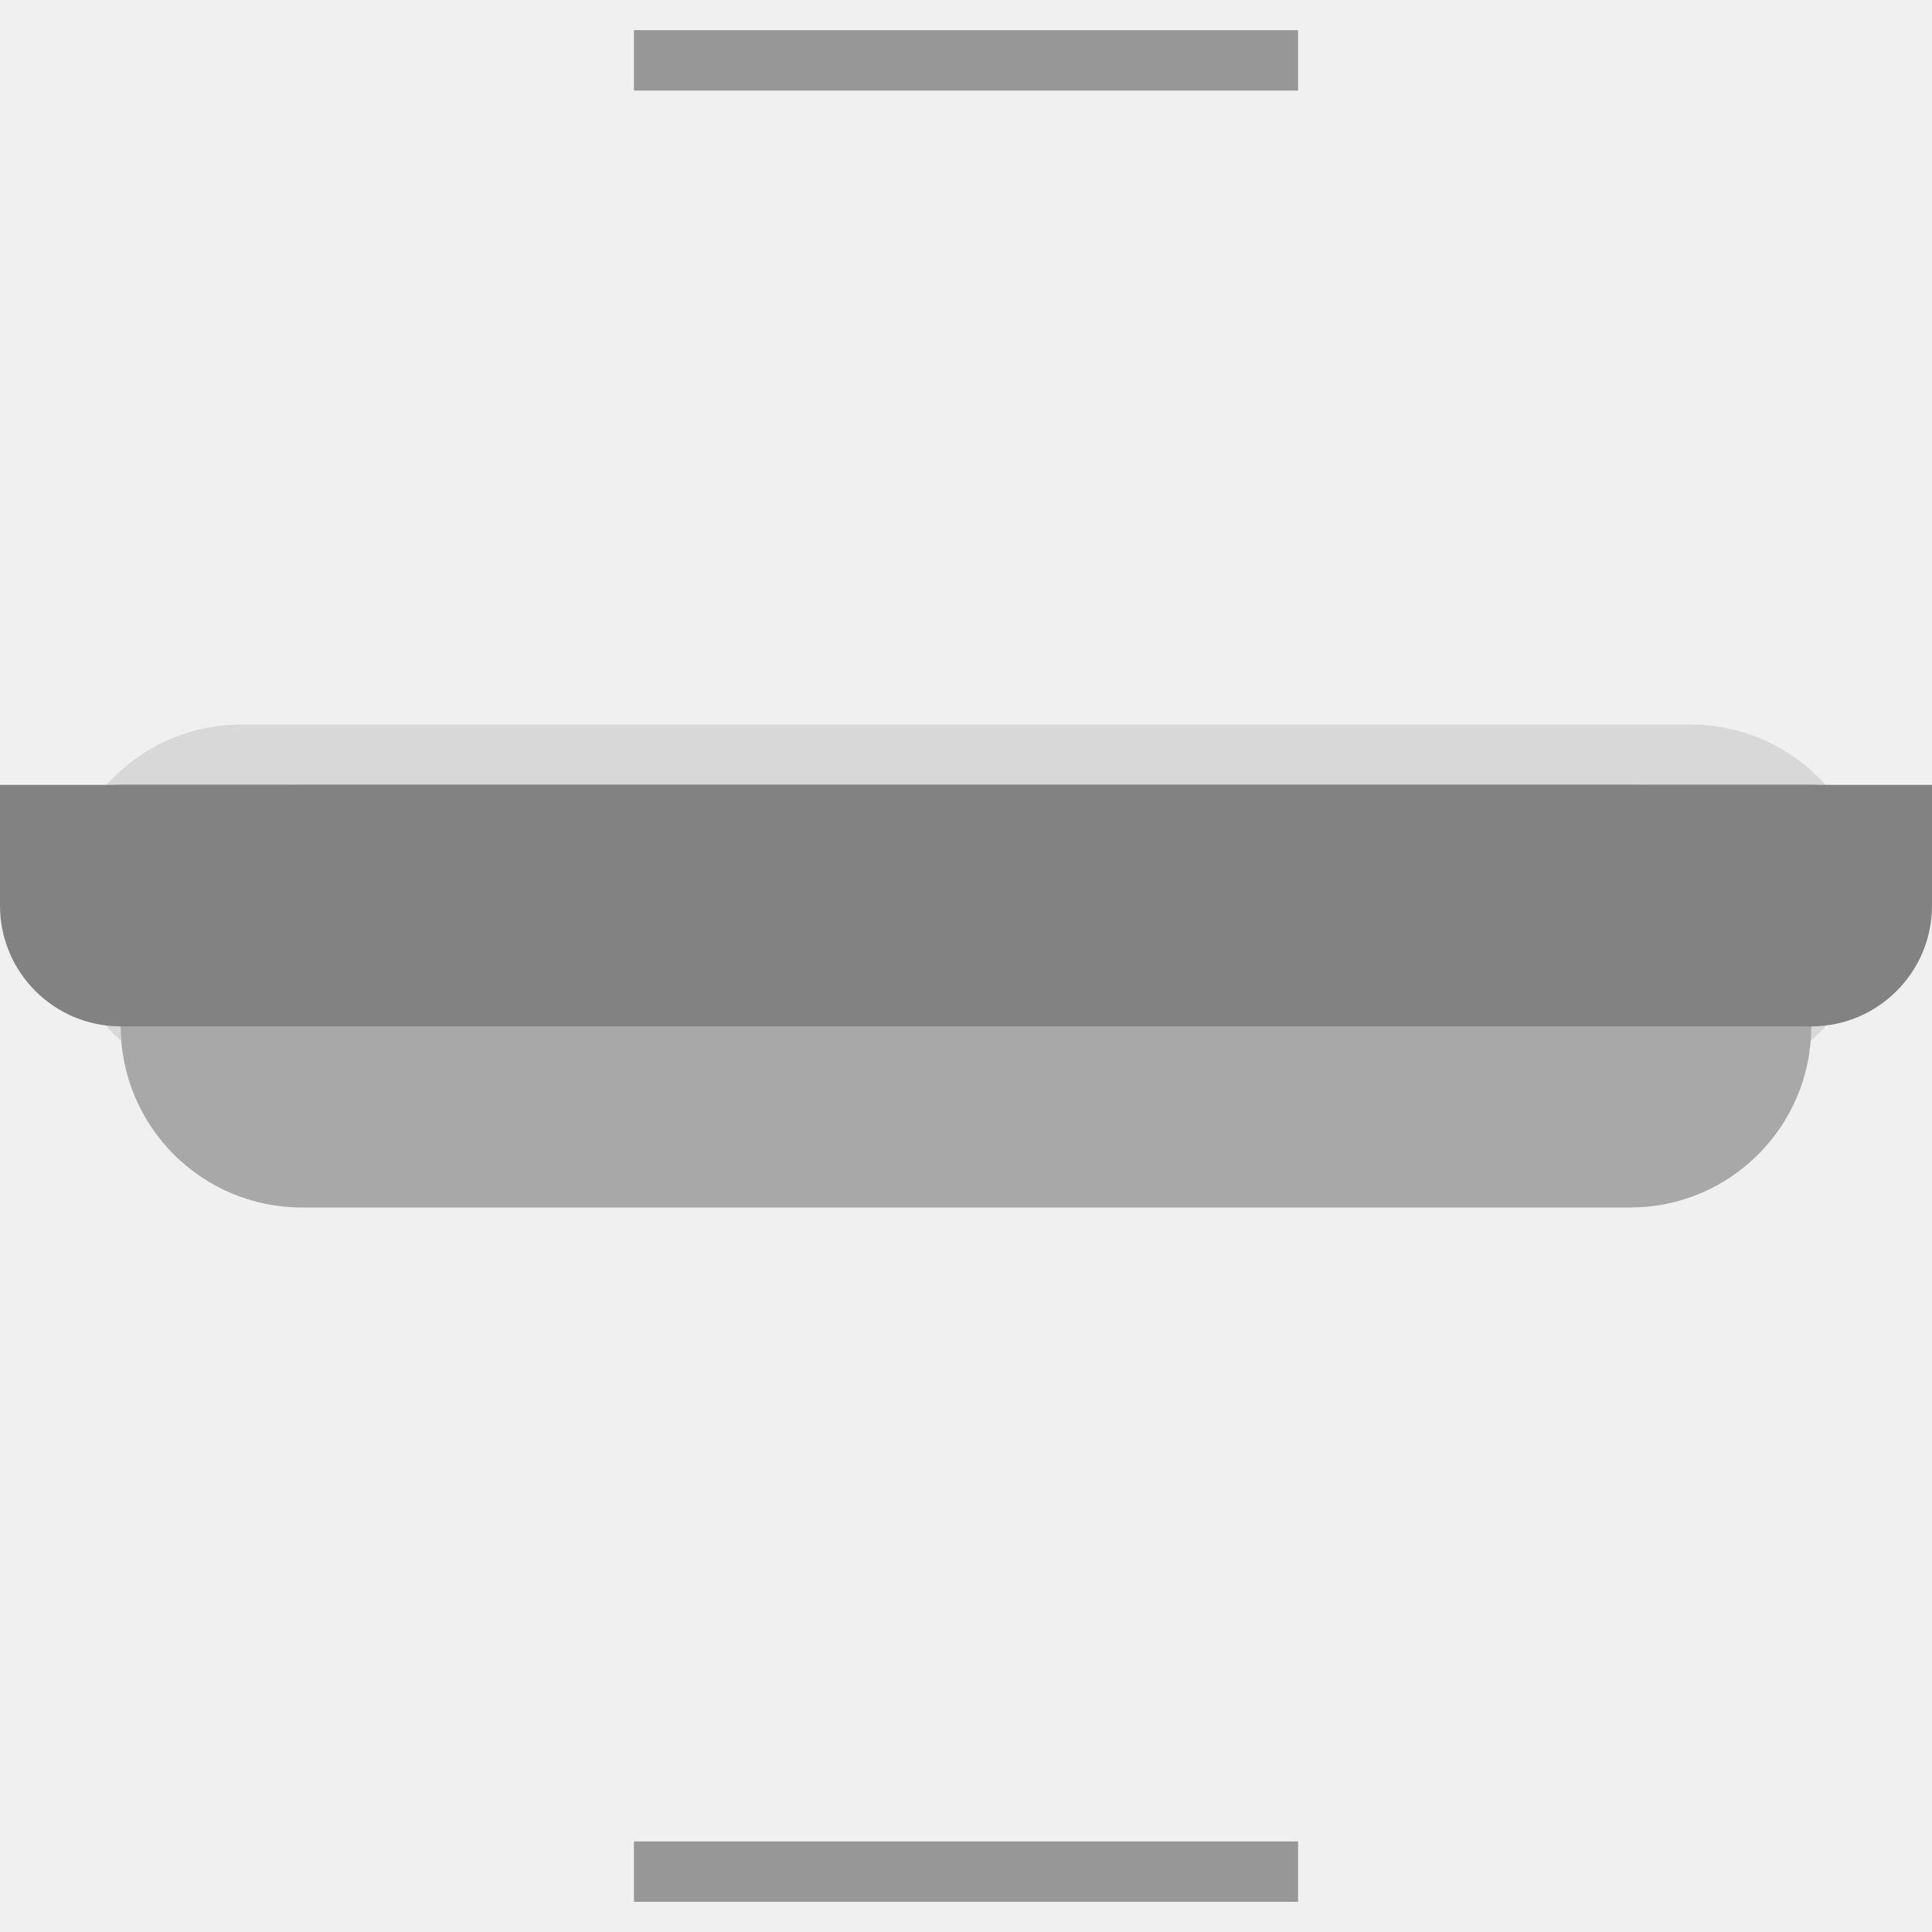
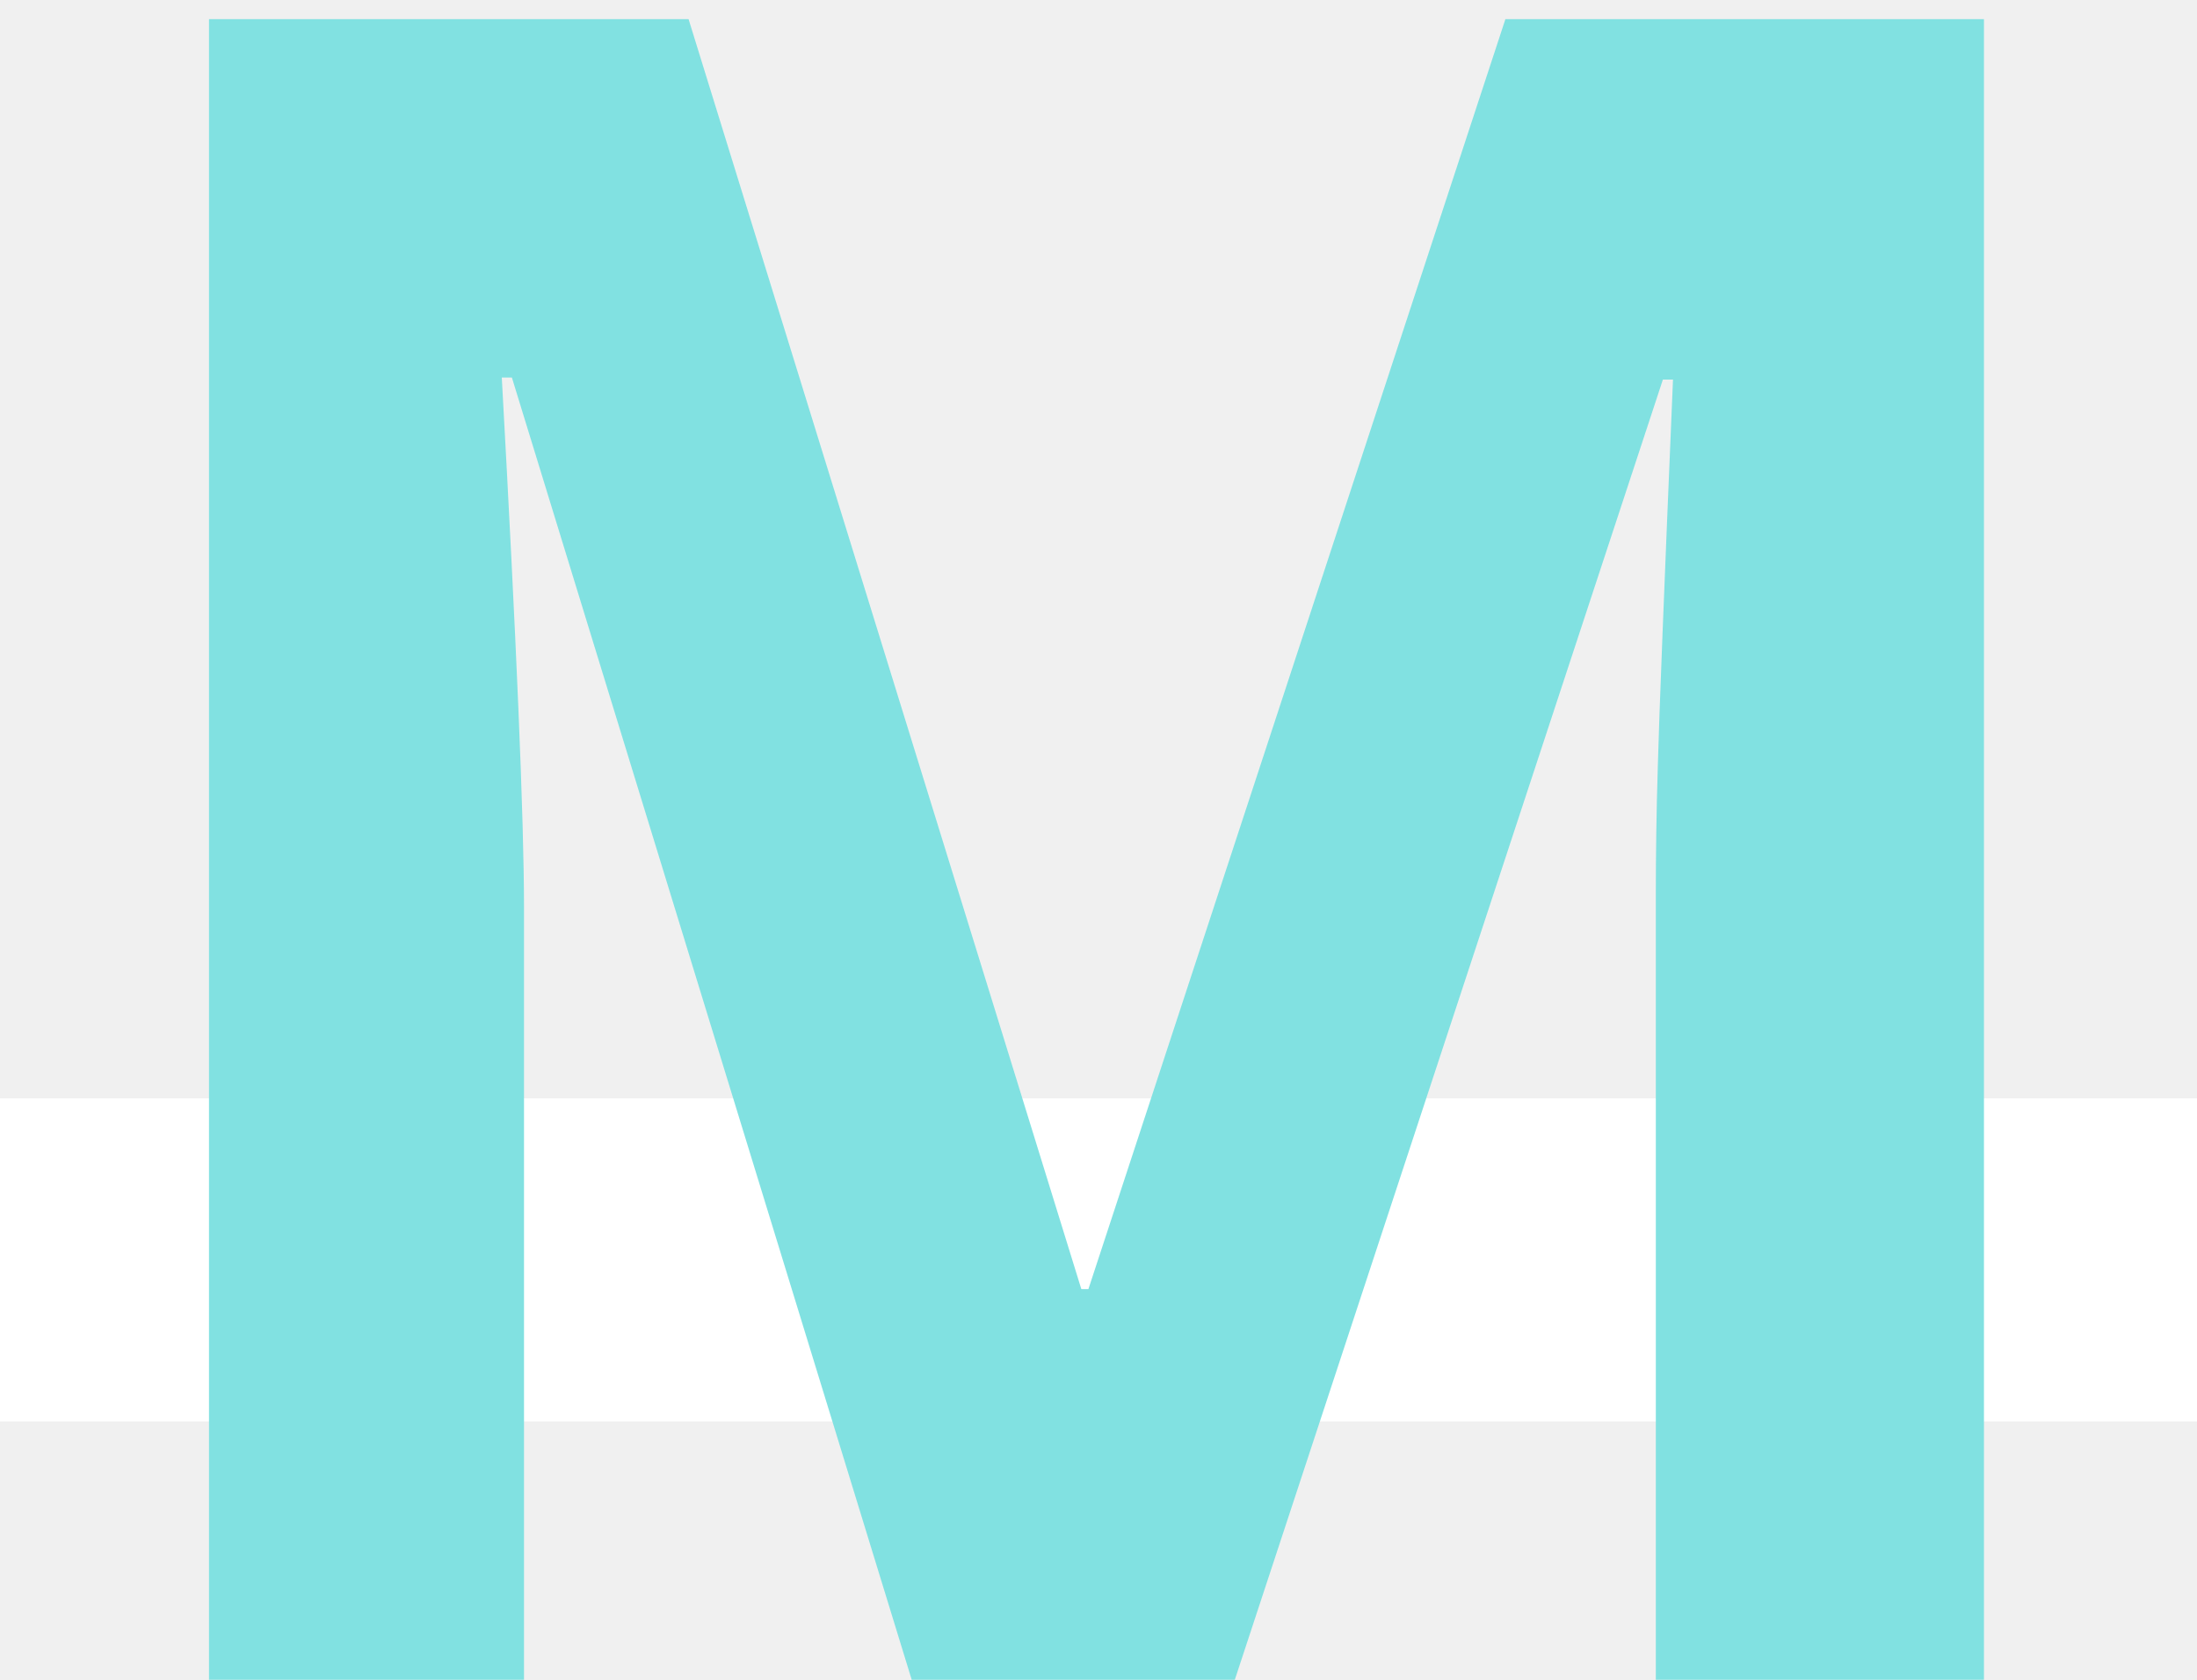
- <svg xmlns="http://www.w3.org/2000/svg" width="32px" height="32px" viewBox="0 0 32 32" version="1.1">
+ <svg xmlns="http://www.w3.org/2000/svg" width="34px" height="26px" viewBox="0 0 34 26" version="1.1">
  <defs />
  <g id="Page-1" stroke="none" stroke-width="1" fill="none" fill-rule="evenodd">
-     <g id="Group">
-       <rect id="Rectangle" fill="#D8D8D8" x="1" y="12" width="30" height="6" rx="3" />
-       <rect id="Rectangle-3" fill="#A8A8A8" x="2" y="13" width="28" height="7" rx="3" />
-       <rect id="Rectangle-4" fill="#828282" x="0" y="13" width="32" height="4" rx="2" />
-       <rect id="Rectangle-5" fill="#828282" x="0" y="13" width="32" height="2" />
-       <rect id="Rectangle-2" fill-opacity="0" fill="#E9E9E9" x="0" y="0" width="32" height="32" />
-       <path d="M11,1 L21,1" id="Line" stroke="#979797" stroke-linecap="square" />
-       <path d="M11,31 L21,31" id="Line" stroke="#979797" stroke-linecap="square" />
+     <g id="title" transform="translate(0, -12)">
+       <path d="M2.5,31.5 L31.5,31.5" id="Line" stroke="#FFFFFF" stroke-width="5" stroke-linecap="square" />
+       <g id="Multiform" fill="#81E1E1" font-family="OpenSans-Bold, Open Sans" font-size="36" font-weight="bold">
+         <text id="M">
+           <tspan x="0" y="38">M</tspan>
+         </text>
+       </g>
    </g>
  </g>
</svg>
